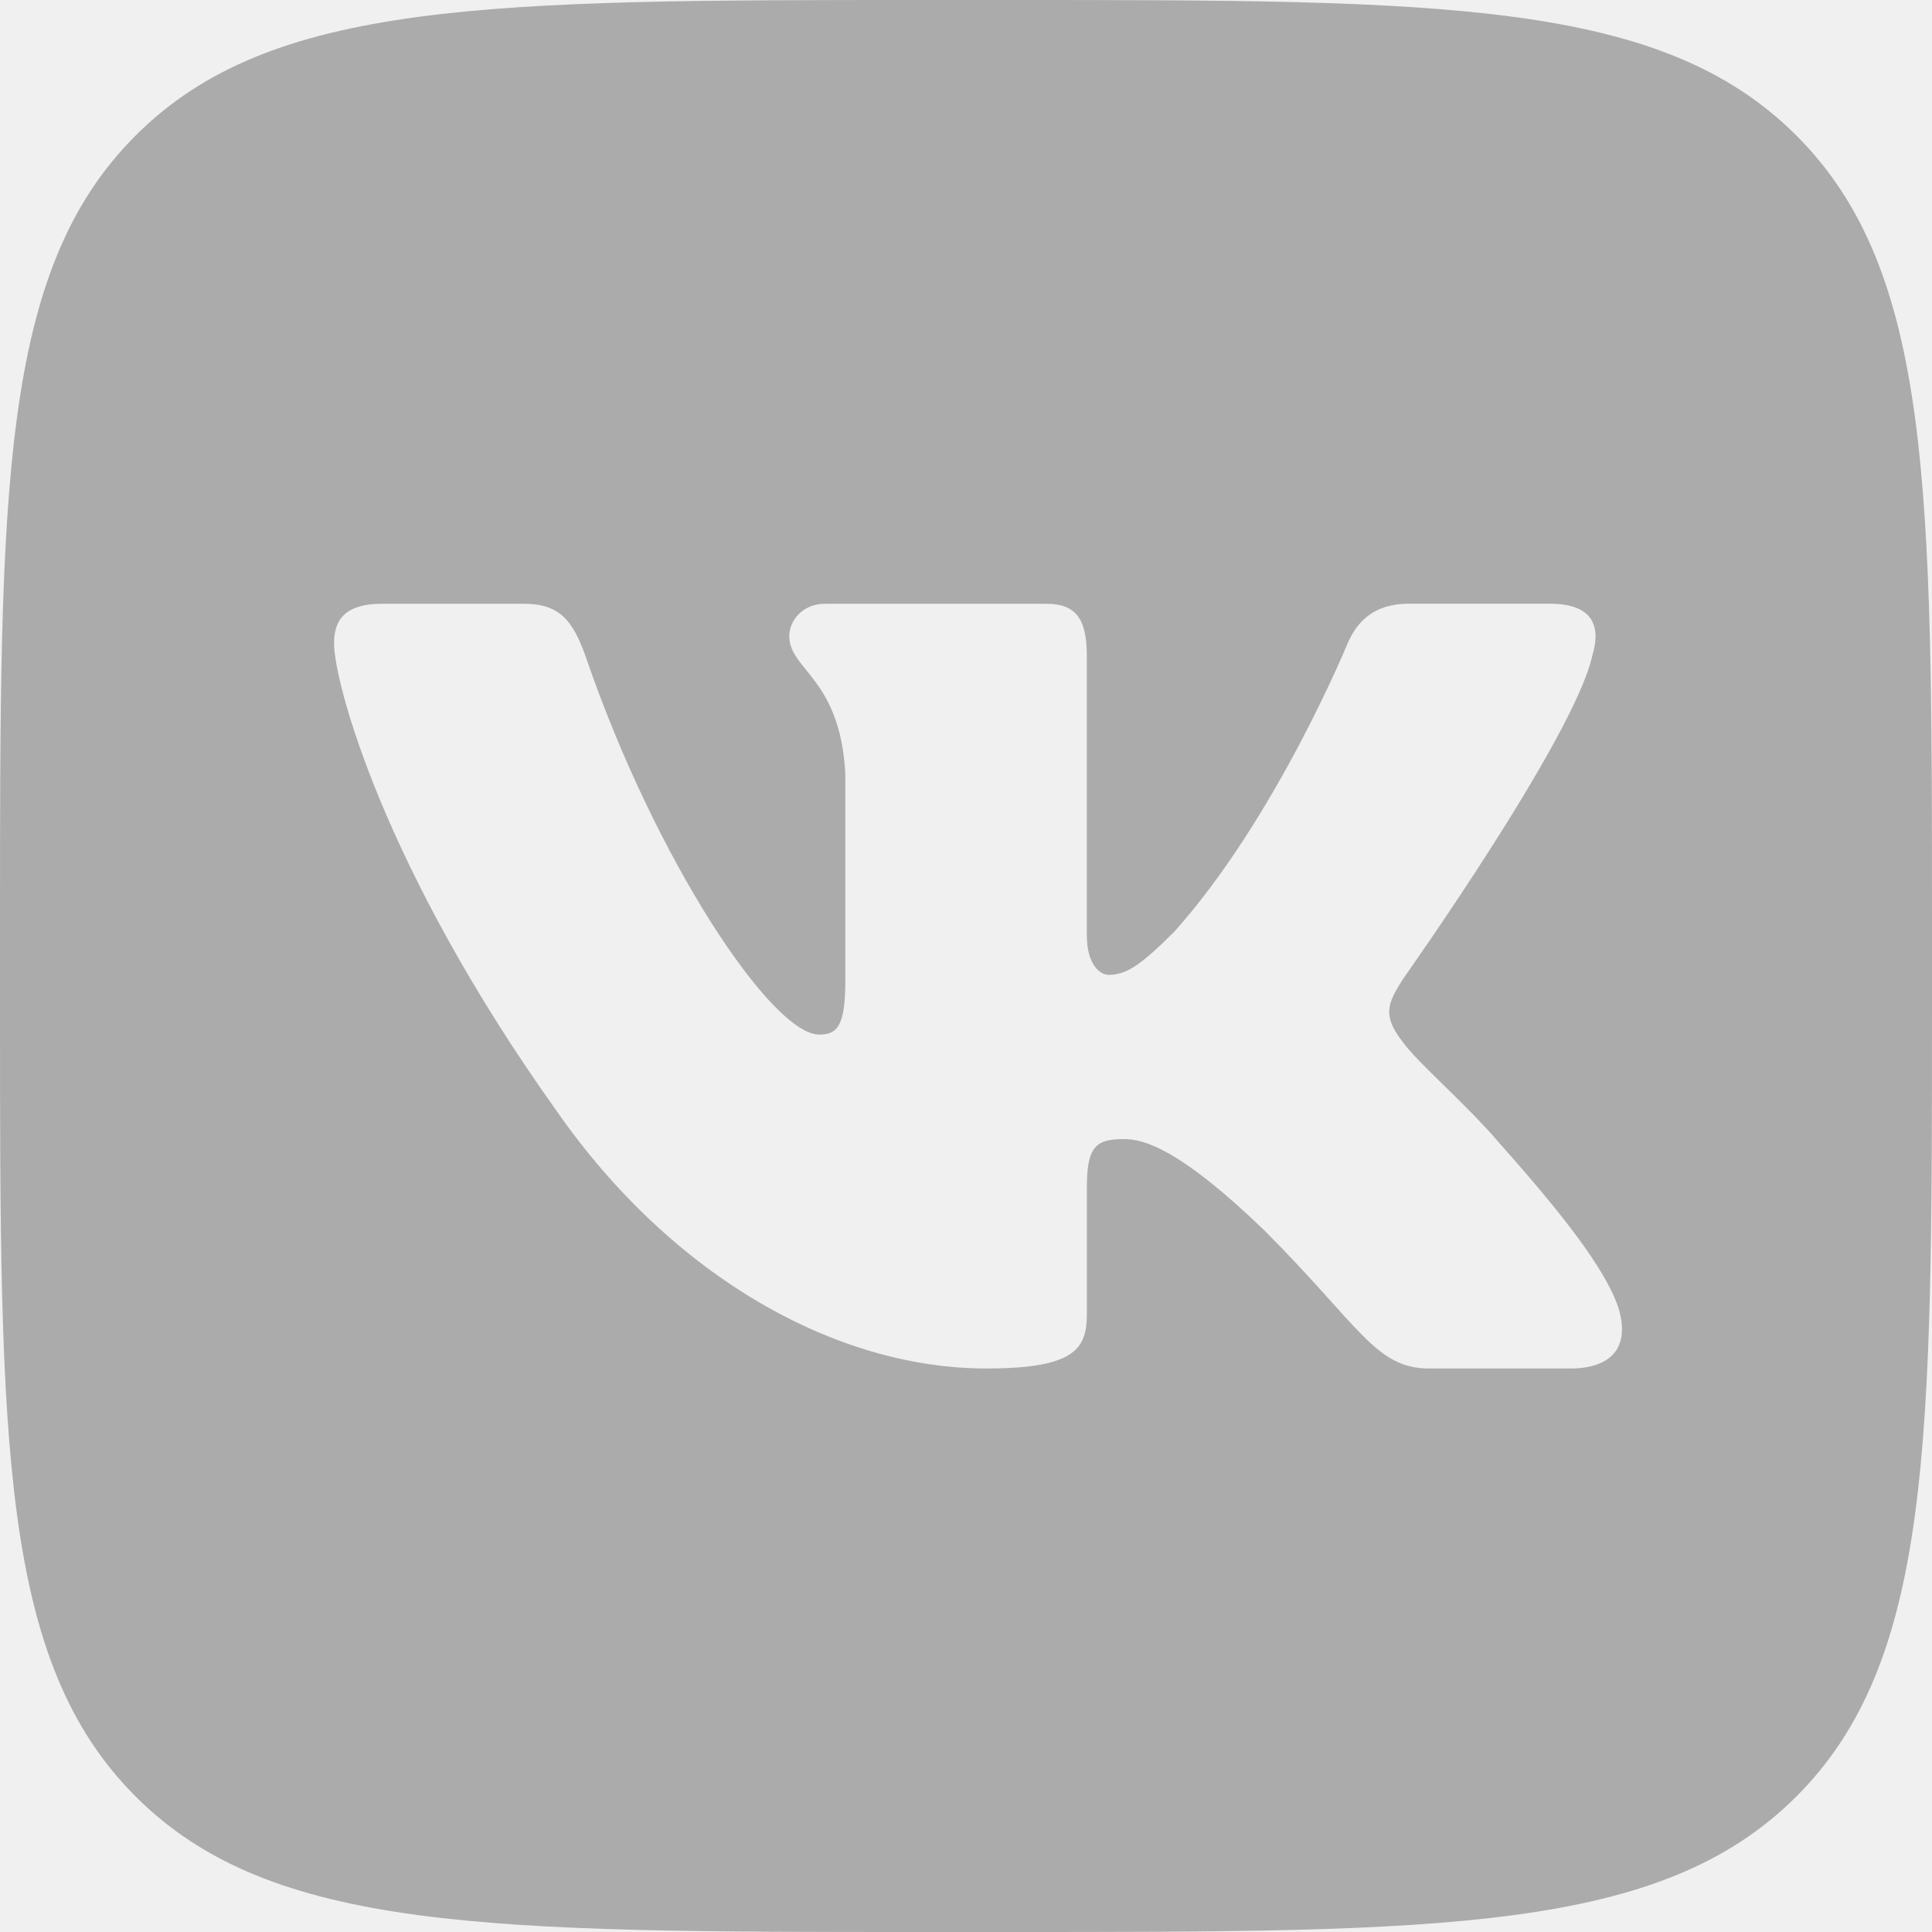
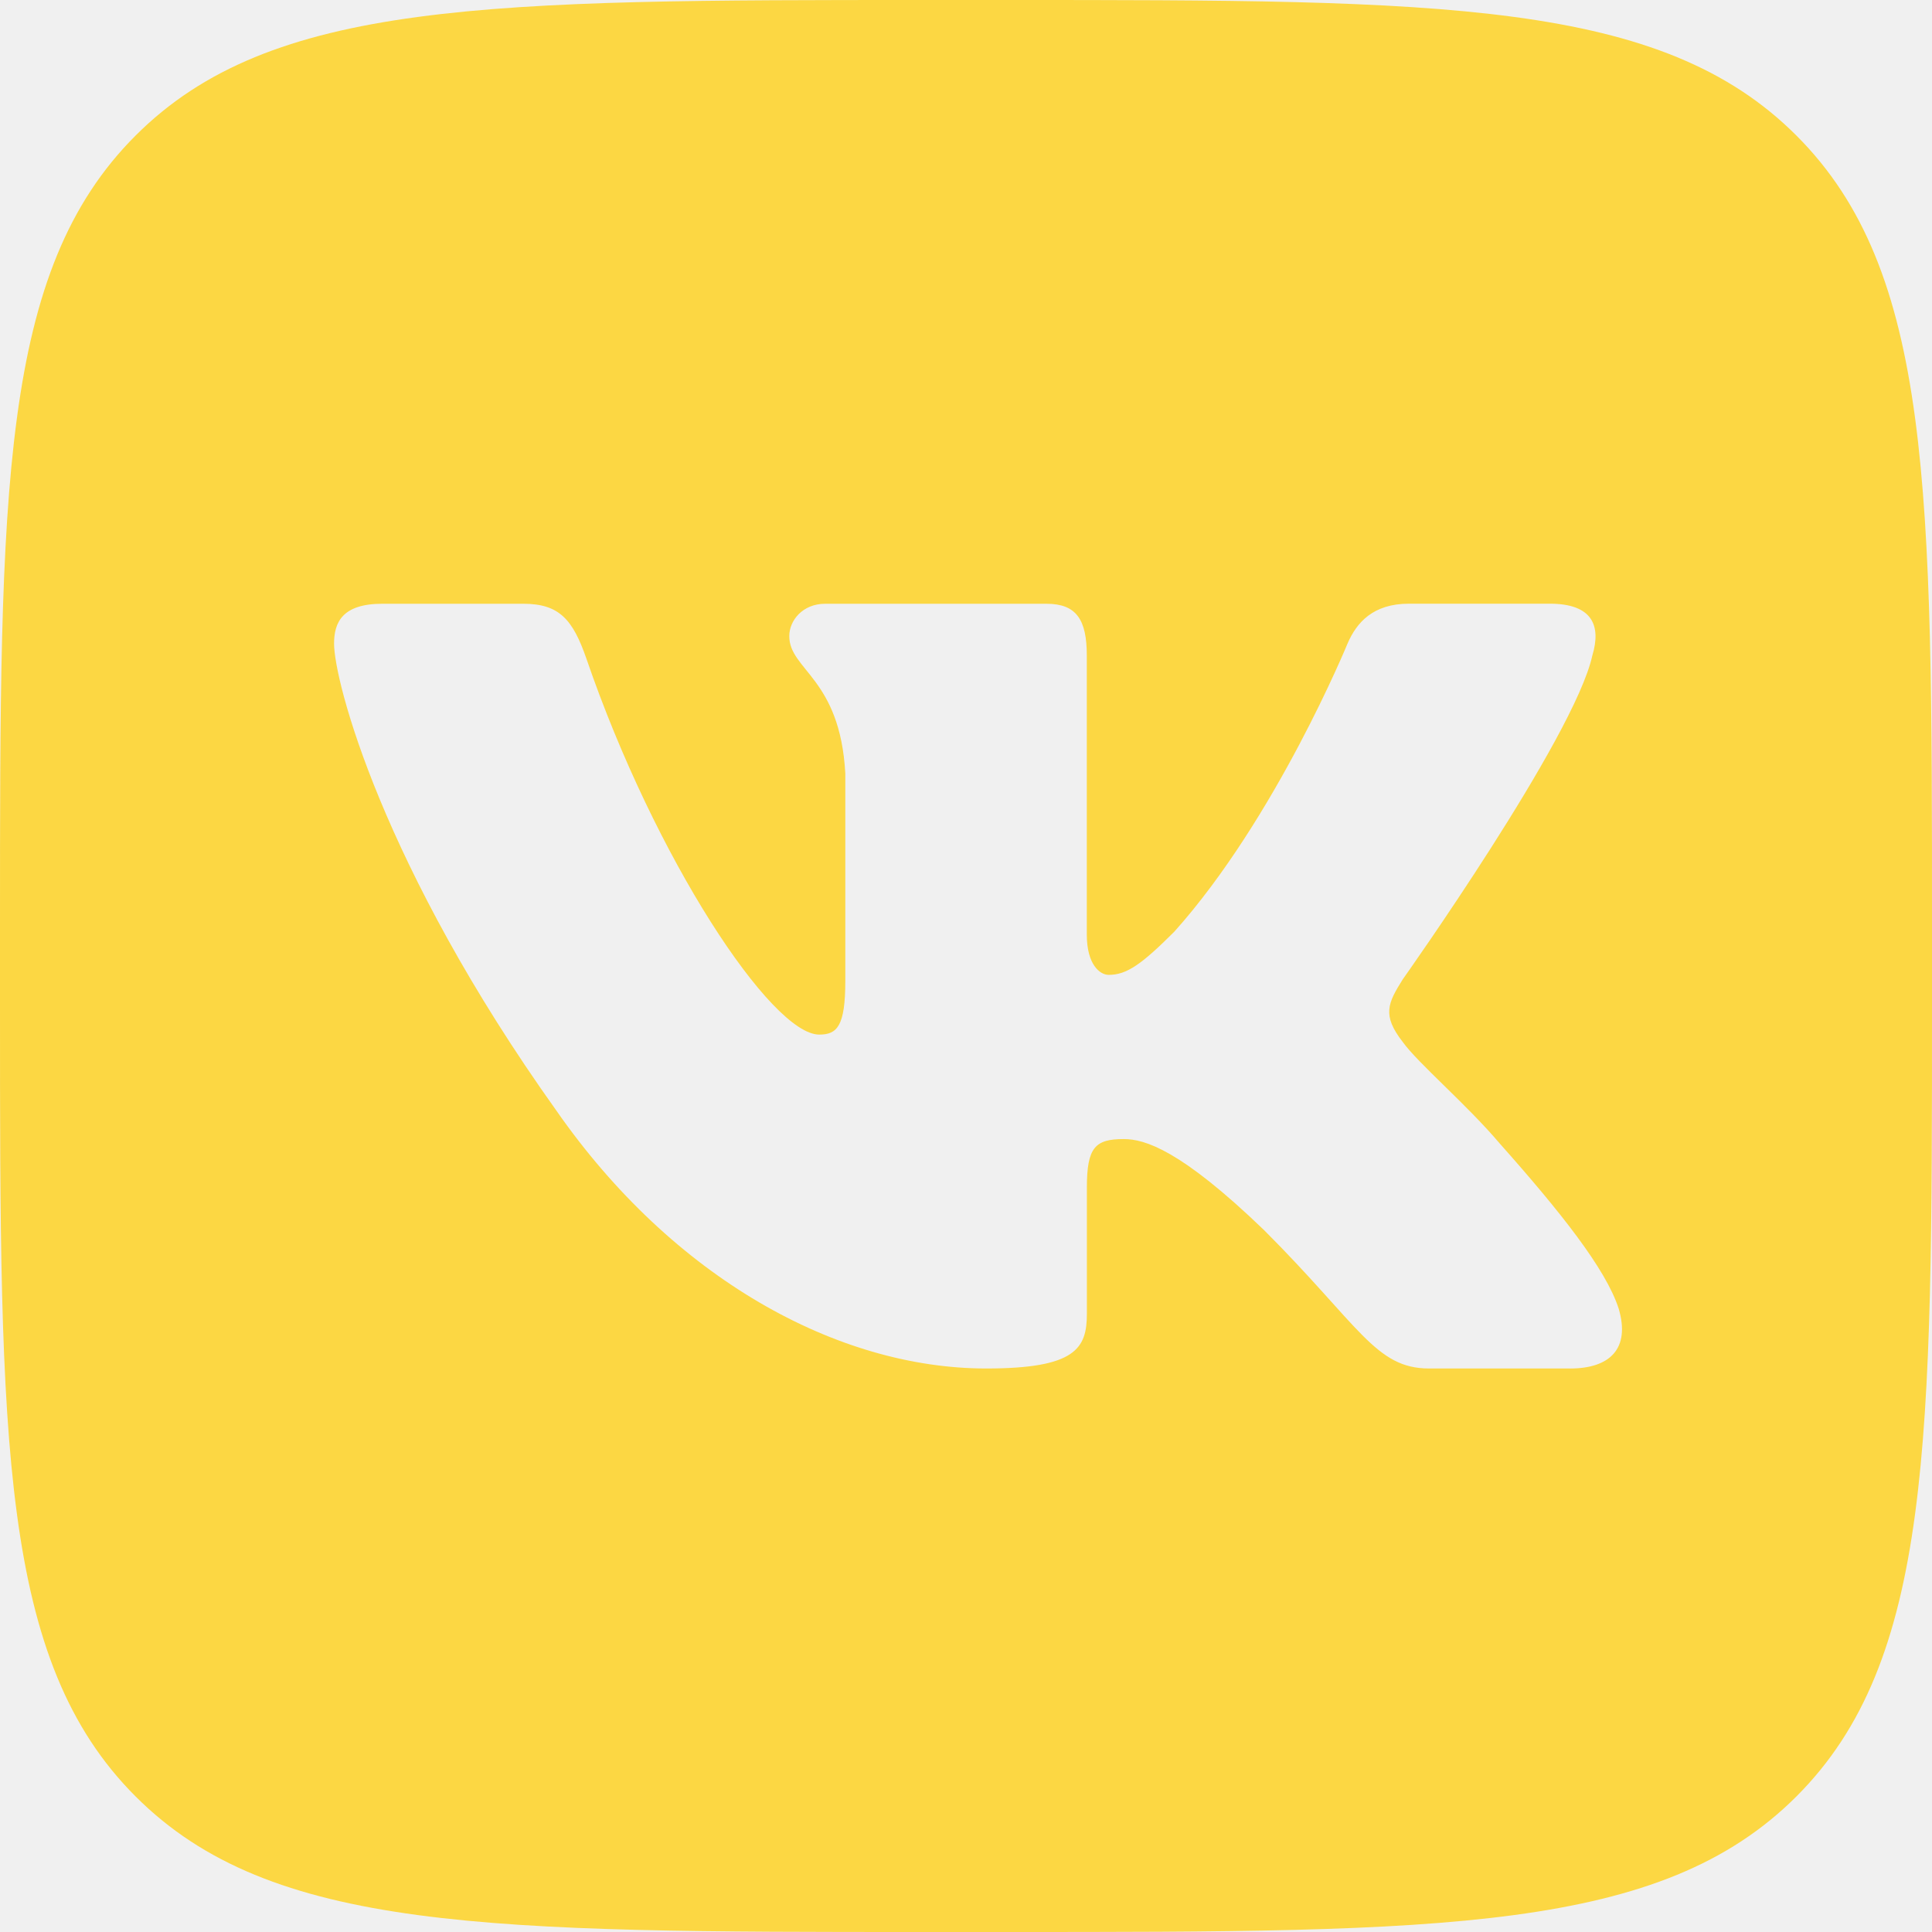
<svg xmlns="http://www.w3.org/2000/svg" width="100" height="100" fill="none">
  <g clip-path="url(#clip0_21_53)">
-     <path d="M92.983 7.017C85.967 0 74.671 0 52.083 0h-4.166c-22.588 0-33.884 0-40.9 7.017C0 14.033 0 25.329 0 47.917v4.166c0 22.588 0 33.88 7.017 40.9 7.016 7.021 18.312 7.017 40.9 7.017h4.166c22.588 0 33.88 0 40.9-7.017C100 85.967 100 74.671 100 52.083v-4.166c0-22.588 0-33.884-7.017-40.9zm-11.72 63.816H73.97c-2.78 0-3.596-2.216-8.542-7.162-4.329-4.171-6.183-4.713-7.262-4.713-1.471 0-1.909.417-1.909 2.5v6.538c0 1.791-.57 2.837-5.208 2.837-7.725 0-16.217-4.691-22.246-13.341-9.041-12.671-11.512-22.25-11.512-24.18 0-1.083.416-2.062 2.5-2.062h7.295c1.863 0 2.563.817 3.263 2.833 3.567 10.388 9.583 19.467 12.054 19.467.925 0 1.35-.43 1.35-2.78V40.034c-.27-4.941-2.9-5.35-2.9-7.108 0-.813.696-1.675 1.854-1.675H54.17c1.546 0 2.083.825 2.083 2.68v14.445c0 1.542.671 2.083 1.134 2.083.929 0 1.7-.541 3.4-2.241 5.254-5.871 8.962-14.909 8.962-14.909.467-1.083 1.317-2.062 3.175-2.062h7.292c2.204 0 2.67 1.133 2.204 2.679-.93 4.25-9.813 16.763-9.813 16.763-.775 1.237-1.083 1.854 0 3.245.775 1.084 3.321 3.246 5.021 5.255 3.133 3.524 5.496 6.495 6.154 8.545.609 2.059-.437 3.1-2.52 3.1z" fill="#ABABAB" />
+     <path d="M92.983 7.017C85.967 0 74.671 0 52.083 0h-4.166c-22.588 0-33.884 0-40.9 7.017C0 14.033 0 25.329 0 47.917v4.166c0 22.588 0 33.88 7.017 40.9 7.016 7.021 18.312 7.017 40.9 7.017h4.166c22.588 0 33.88 0 40.9-7.017C100 85.967 100 74.671 100 52.083v-4.166c0-22.588 0-33.884-7.017-40.9zm-11.72 63.816H73.97c-2.78 0-3.596-2.216-8.542-7.162-4.329-4.171-6.183-4.713-7.262-4.713-1.471 0-1.909.417-1.909 2.5v6.538c0 1.791-.57 2.837-5.208 2.837-7.725 0-16.217-4.691-22.246-13.341-9.041-12.671-11.512-22.25-11.512-24.18 0-1.083.416-2.062 2.5-2.062h7.295c1.863 0 2.563.817 3.263 2.833 3.567 10.388 9.583 19.467 12.054 19.467.925 0 1.35-.43 1.35-2.78V40.034c-.27-4.941-2.9-5.35-2.9-7.108 0-.813.696-1.675 1.854-1.675H54.17c1.546 0 2.083.825 2.083 2.68v14.445c0 1.542.671 2.083 1.134 2.083.929 0 1.7-.541 3.4-2.241 5.254-5.871 8.962-14.909 8.962-14.909.467-1.083 1.317-2.062 3.175-2.062h7.292c2.204 0 2.67 1.133 2.204 2.679-.93 4.25-9.813 16.763-9.813 16.763-.775 1.237-1.083 1.854 0 3.245.775 1.084 3.321 3.246 5.021 5.255 3.133 3.524 5.496 6.495 6.154 8.545.609 2.059-.437 3.1-2.52 3.1z" fill="#FCD743" />
  </g>
  <defs>
    <clipPath id="clip0_21_53">
      <path fill="#fff" d="M0 0h100v100H0z" />
    </clipPath>
  </defs>
</svg>
